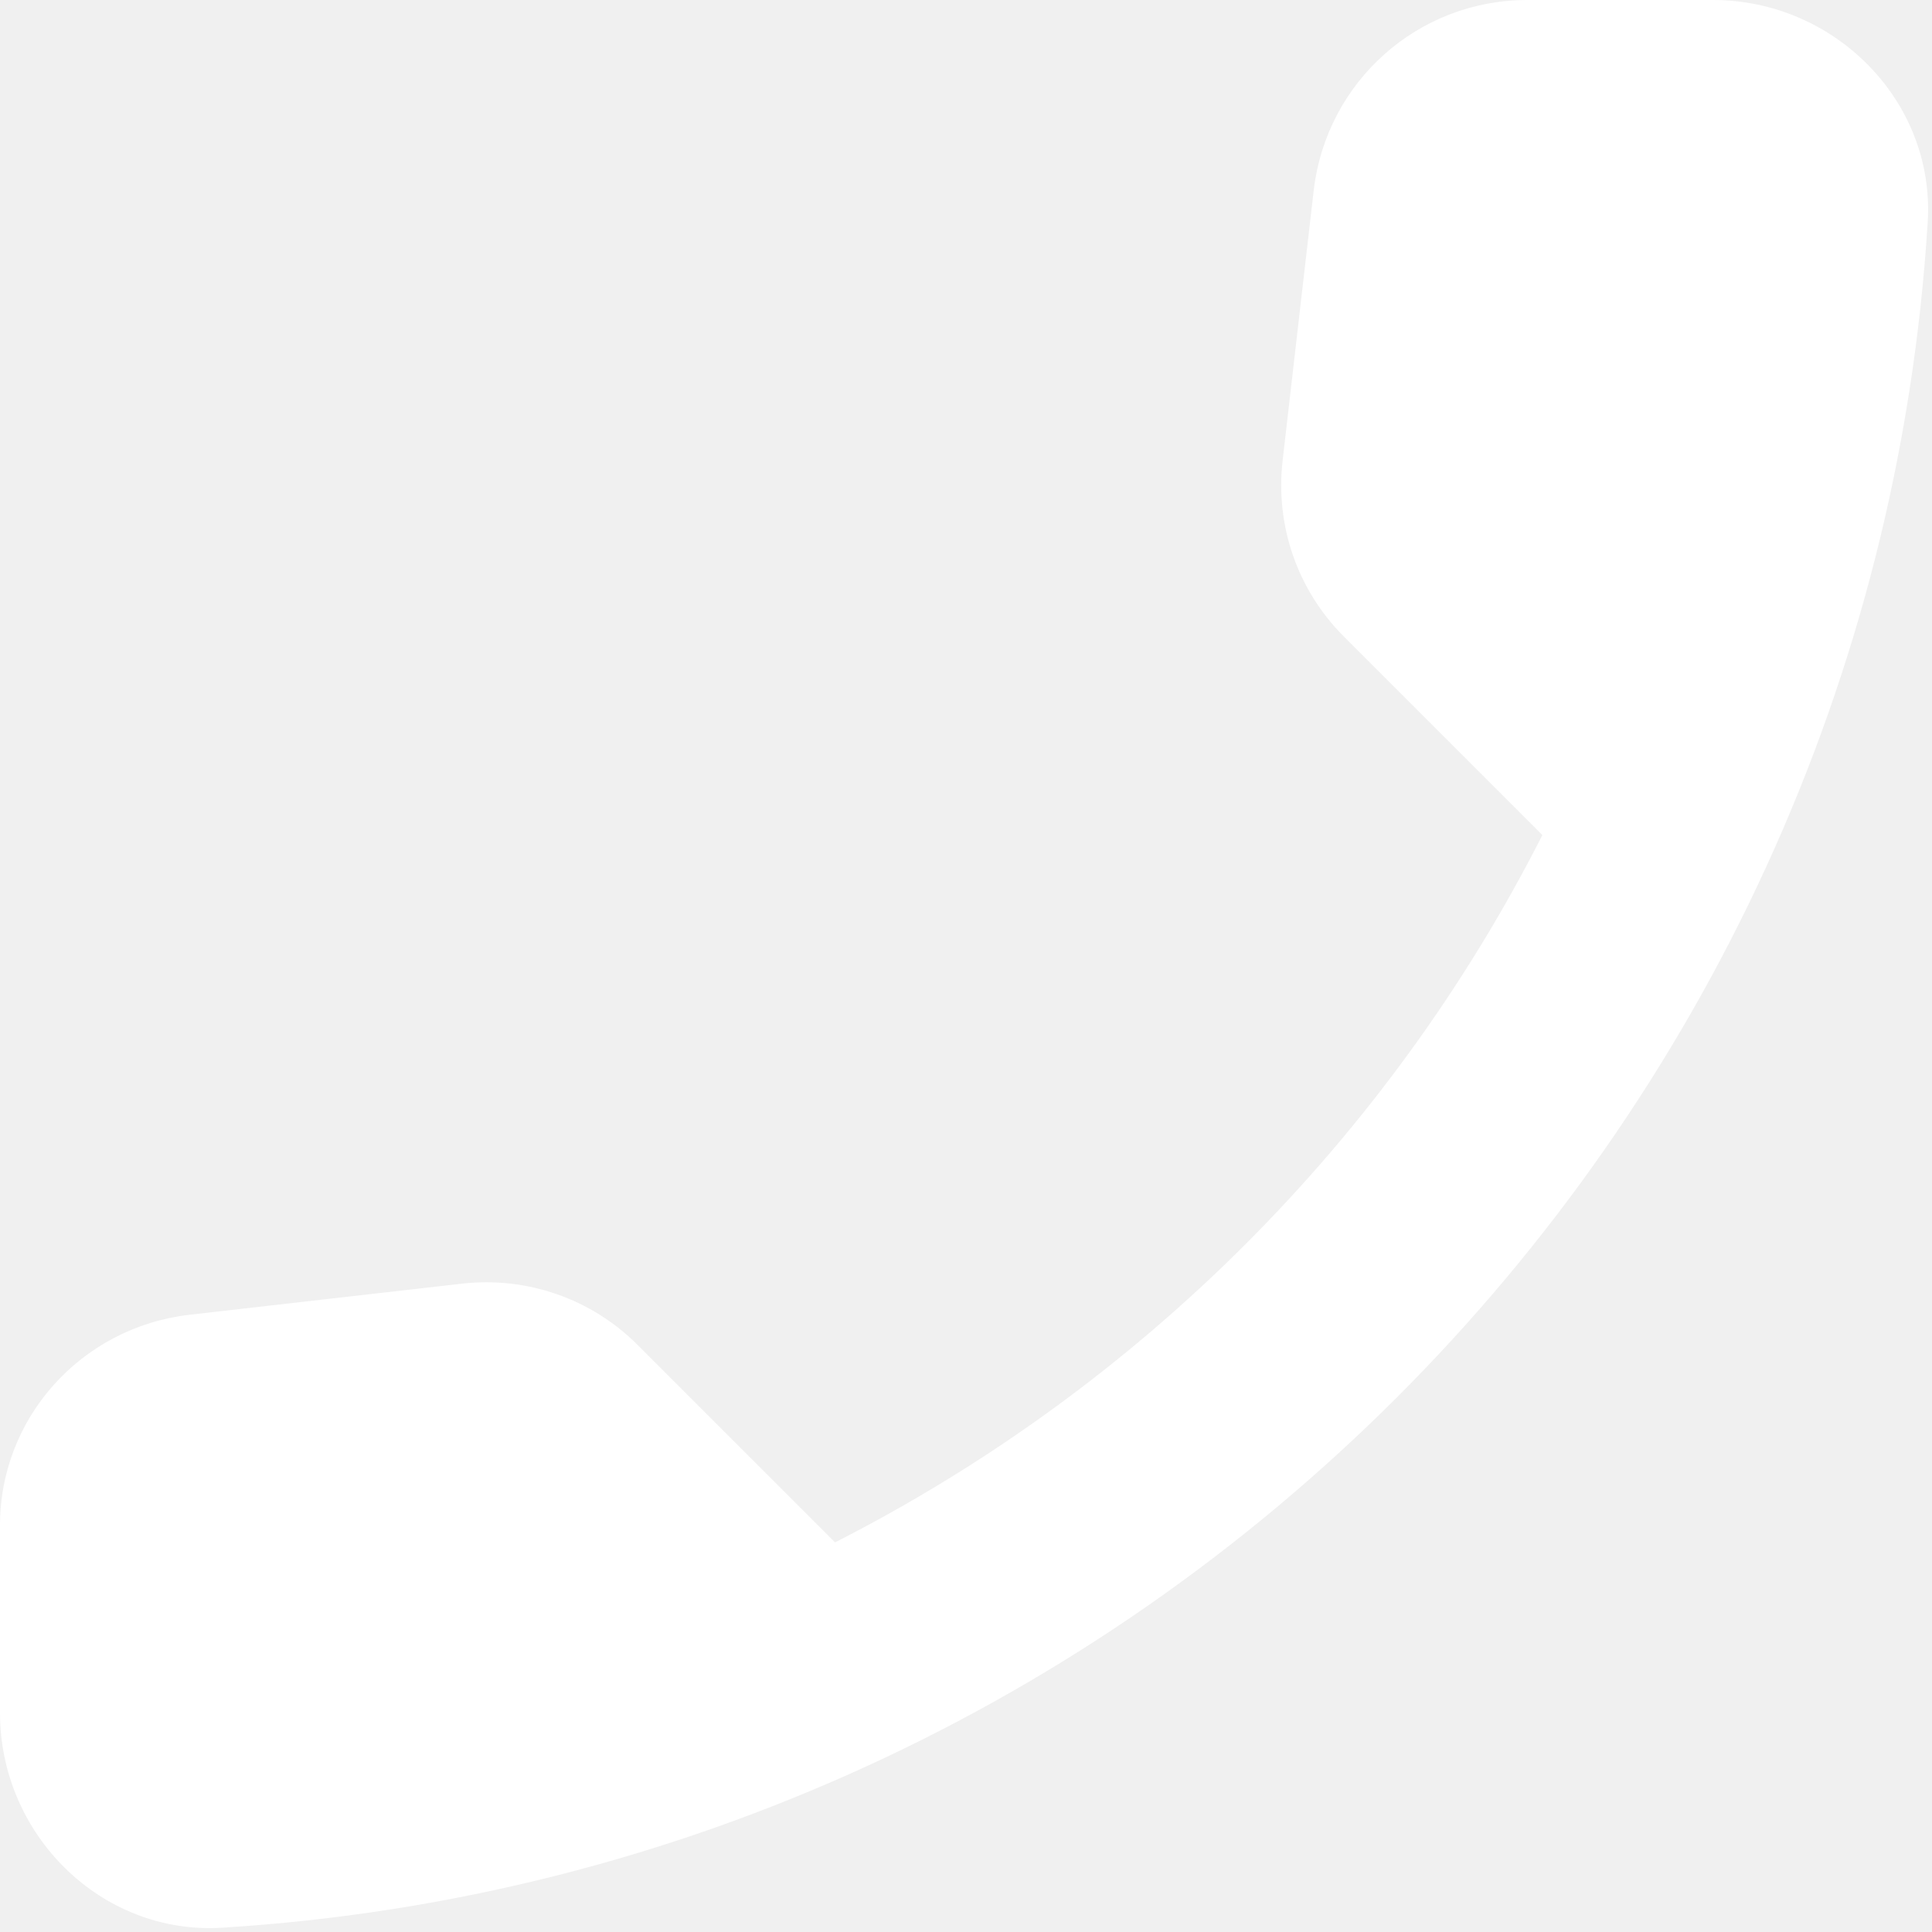
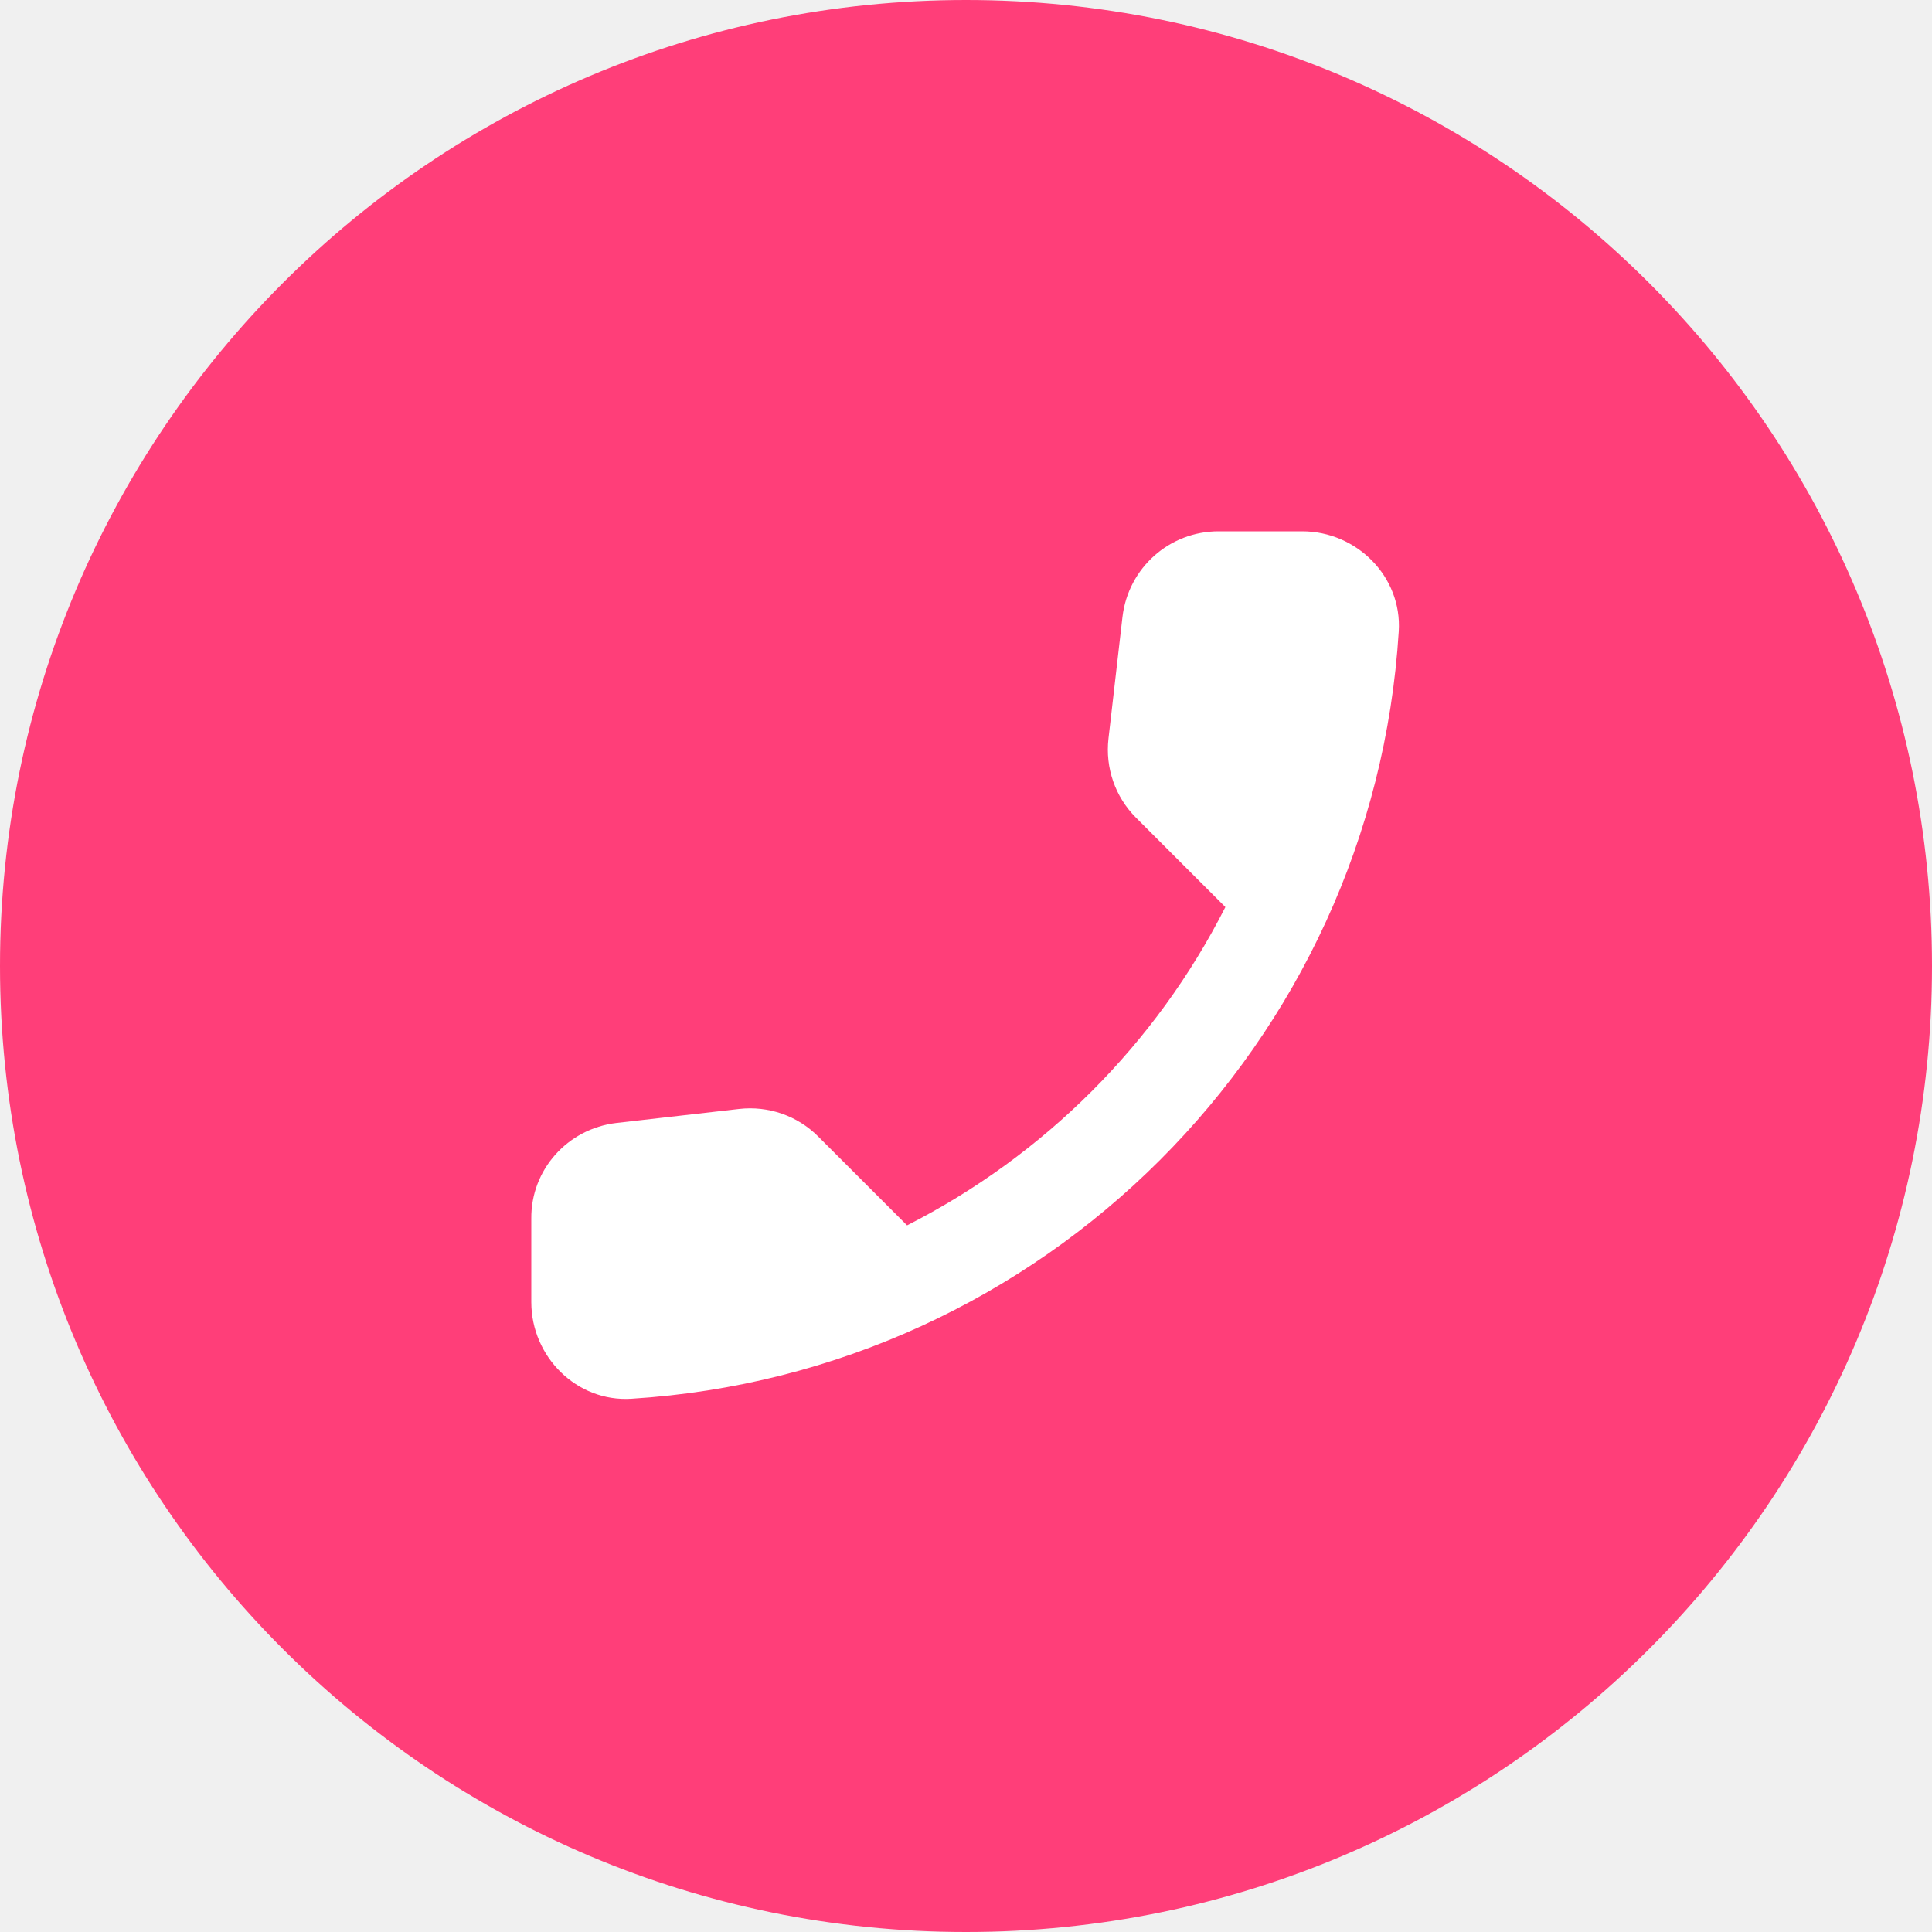
- <svg xmlns="http://www.w3.org/2000/svg" width="18" height="18" viewBox="0 0 18 18" fill="none">
-   <path fill-rule="evenodd" clip-rule="evenodd" d="M1.76 12.25L4.3 11.96C4.91 11.89 5.51 12.1 5.94 12.53L7.78 14.37C10.61 12.93 12.93 10.62 14.37 7.78L12.52 5.93C12.09 5.5 11.88 4.9 11.95 4.29L12.24 1.77C12.36 0.76 13.21 0 14.23 0H15.96C17.09 0 18.03 0.94 17.96 2.07C17.43 10.61 10.6 17.43 2.07 17.96C0.94 18.03 7.24792e-05 17.09 7.24792e-05 15.96V14.23C-0.01 13.22 0.75 12.37 1.76 12.25Z" fill="white" />
+ <svg xmlns="http://www.w3.org/2000/svg" width="40" height="40" viewBox="0 0 40 40" fill="none">
+   <rect width="40" height="40" rx="20" fill="#FF3E79" />
+   <path fill-rule="evenodd" clip-rule="evenodd" d="M12.76 23.25L15.3 22.96C15.91 22.89 16.51 23.1 16.94 23.53L18.78 25.37C21.61 23.93 23.93 21.62 25.37 18.78L23.52 16.93C23.09 16.5 22.88 15.9 22.95 15.29L23.24 12.77C23.36 11.76 24.21 11 25.23 11H26.96C28.09 11 29.03 11.94 28.96 13.07C28.43 21.61 21.6 28.43 13.07 28.96C11.94 29.03 11 28.09 11 26.96V25.23C10.99 24.22 11.75 23.37 12.76 23.25Z" fill="white" />
</svg>
